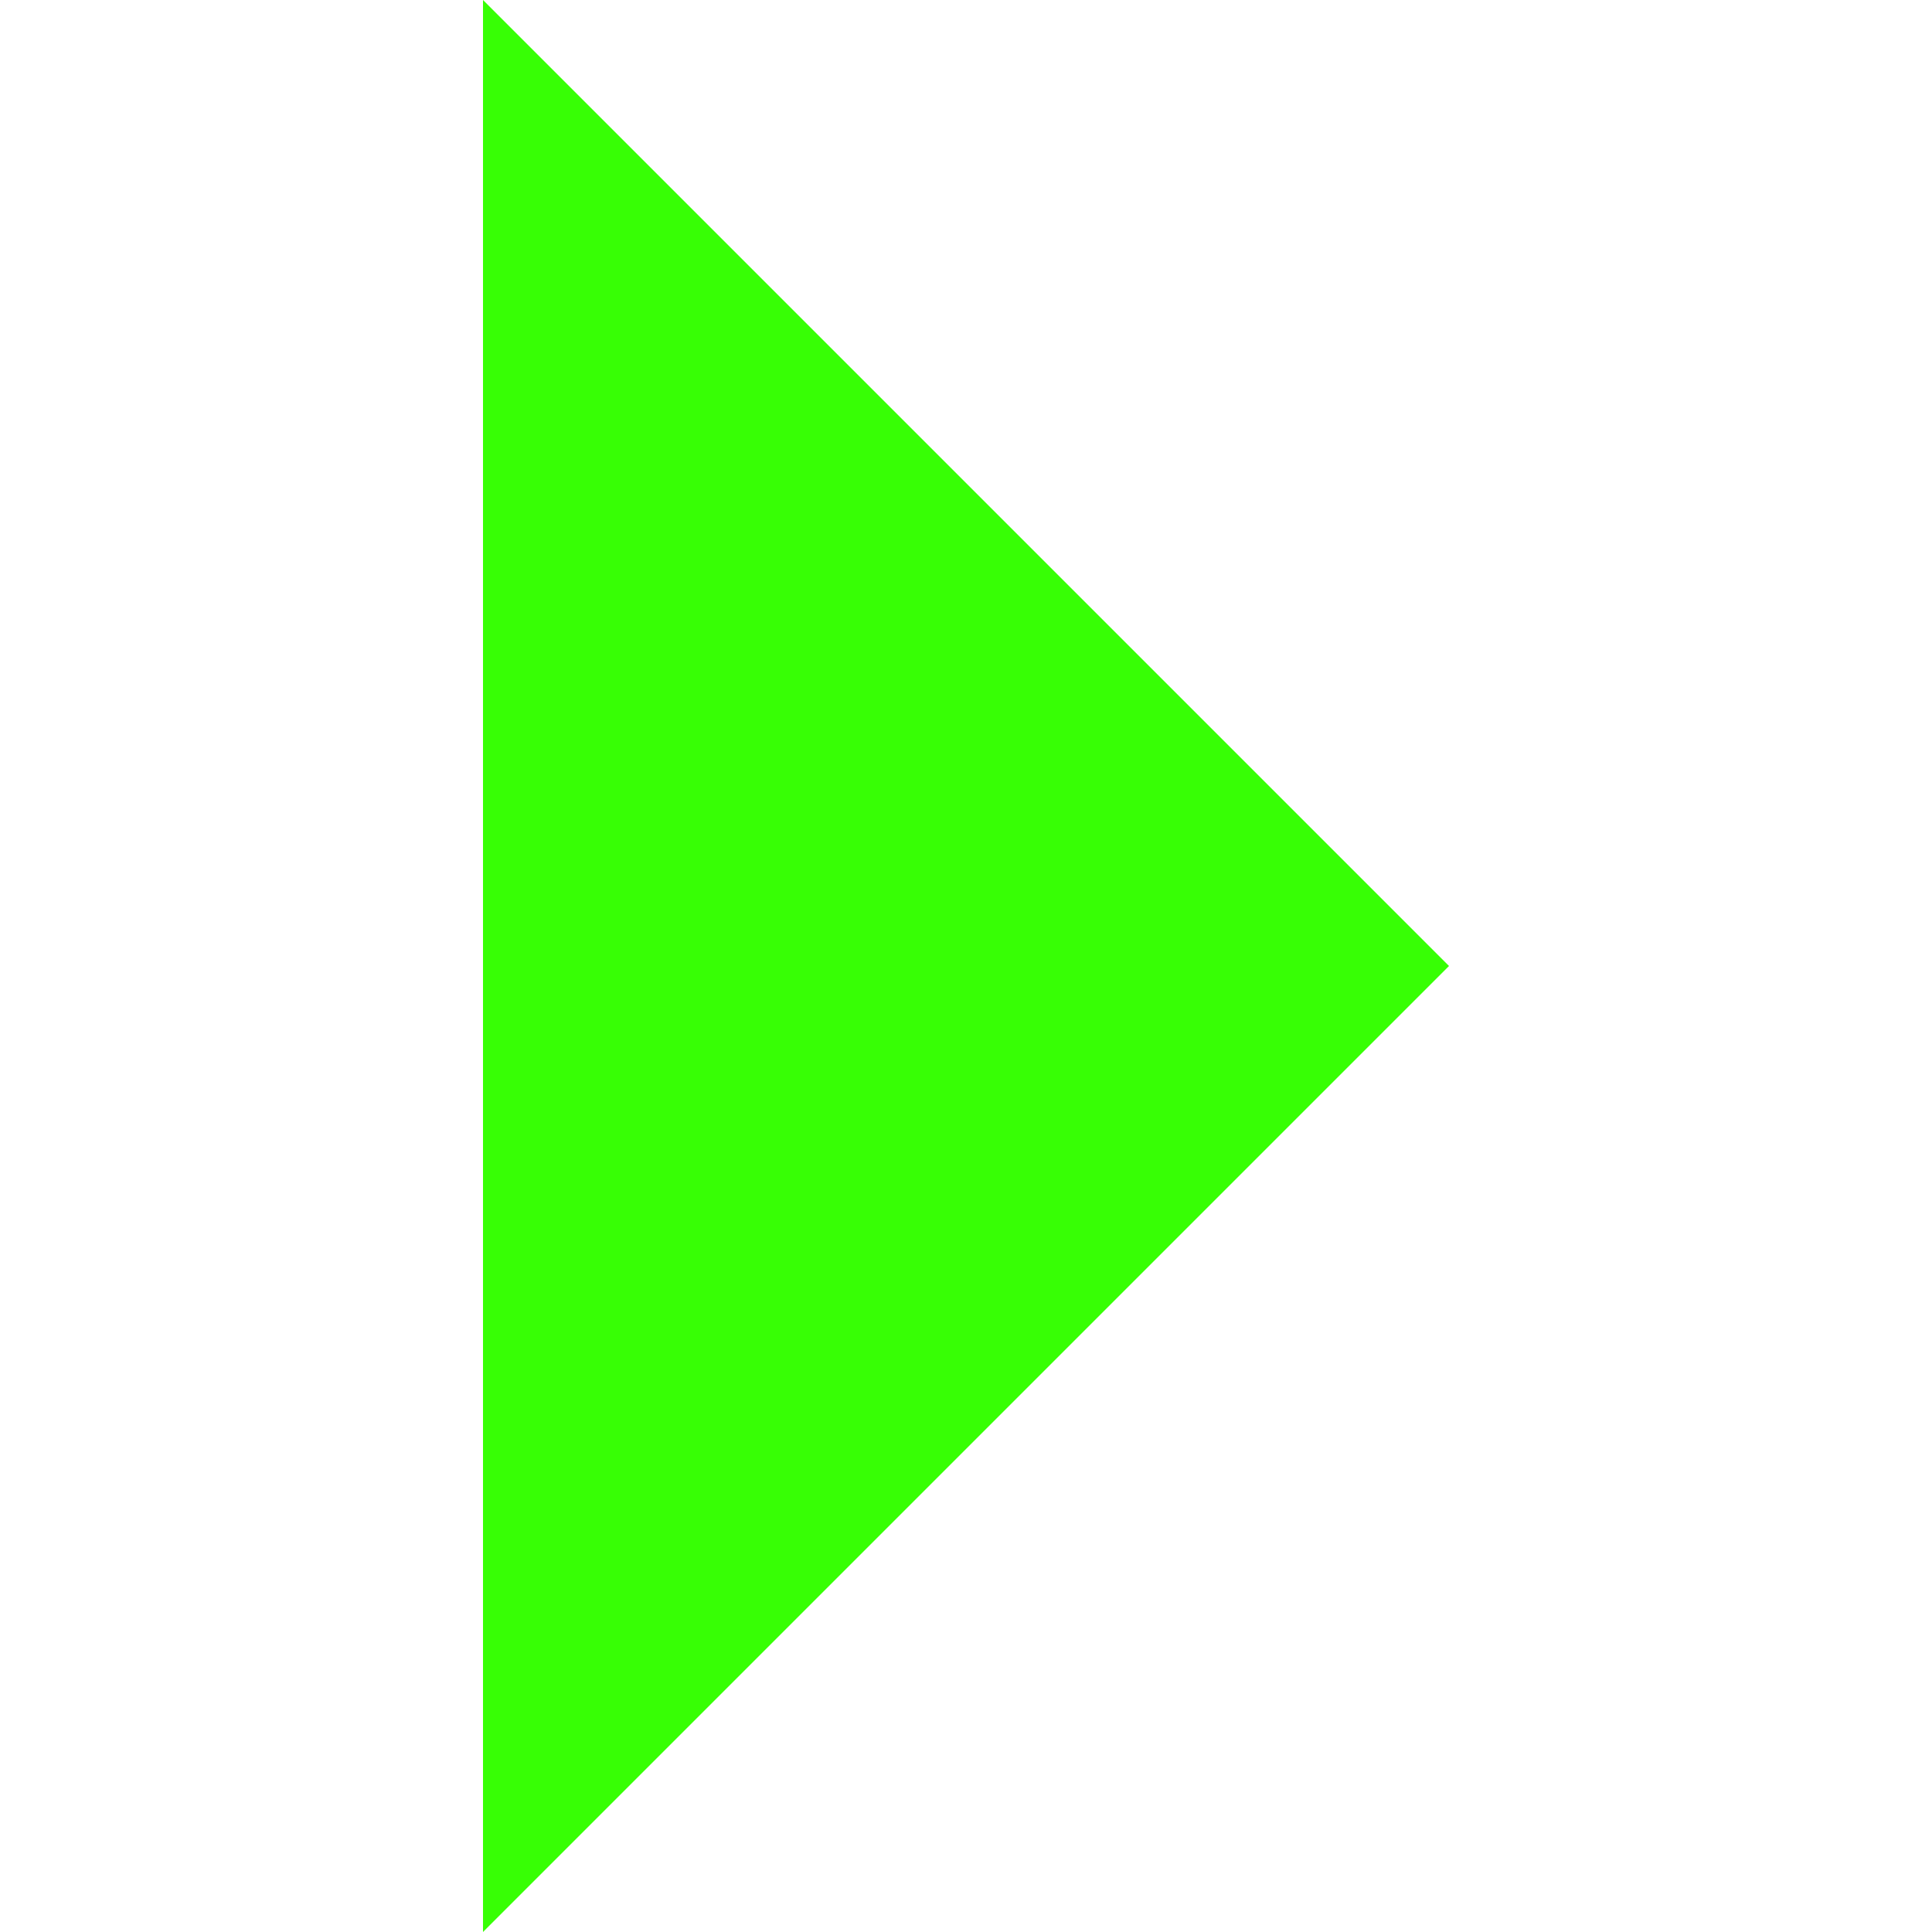
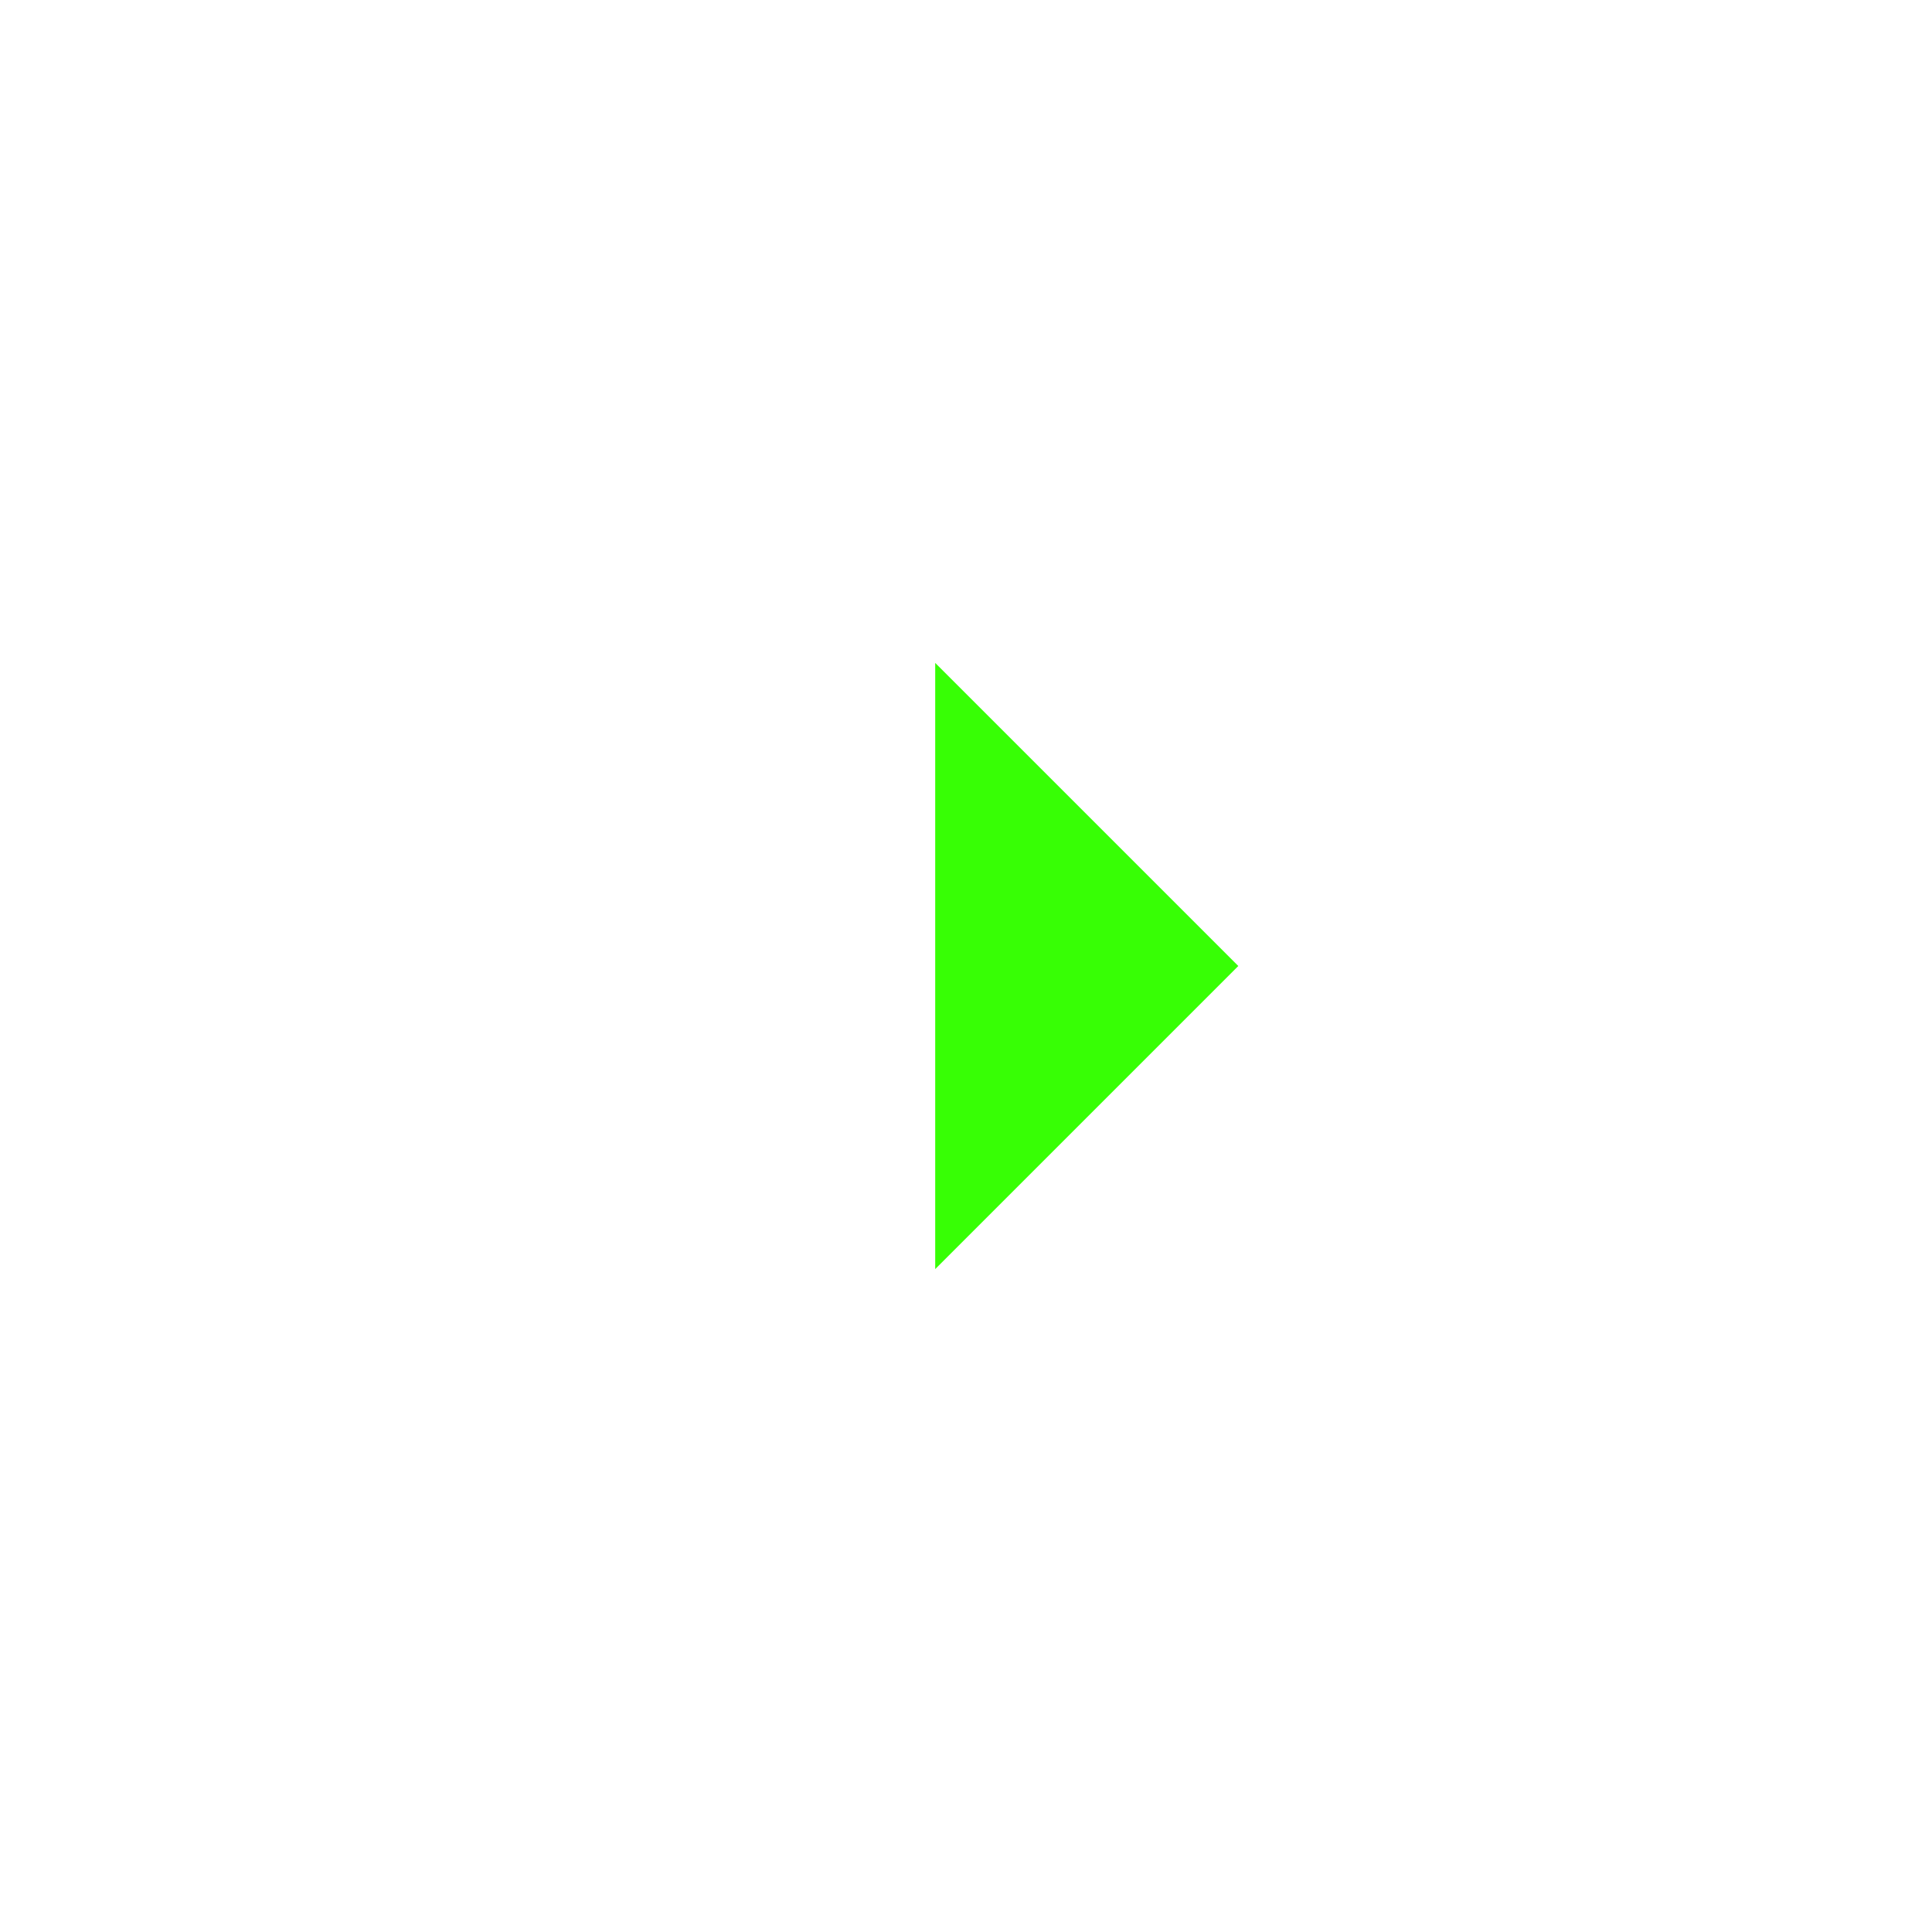
- <svg xmlns="http://www.w3.org/2000/svg" xmlns:xlink="http://www.w3.org/1999/xlink" version="1.1" preserveAspectRatio="xMidYMid meet" viewBox="0 0 32 32" width="16" height="16">
+ <svg xmlns="http://www.w3.org/2000/svg" xmlns:xlink="http://www.w3.org/1999/xlink" version="1.1" preserveAspectRatio="xMidYMid meet" viewBox="0 0 32 32" width="32" height="32">
  <defs>
-     <path d="M16 24L8 32L8 16L8 0L16 8L24 16L16 24Z" id="b5E16QrZE" />
+     <path d="M18 18.51L15.49 21.02L15.49 16L15.49 10.98L18 13.49L20.51 16L18 18.51Z" id="b8ilMUaEH" />
  </defs>
  <g>
    <g>
      <g>
-         <use xlink:href="#b5E16QrZE" opacity="1" fill="#37ff05" fill-opacity="1" />
+         <use xlink:href="#b8ilMUaEH" opacity="1" fill="#37ff05" fill-opacity="1" />
      </g>
    </g>
  </g>
</svg>
